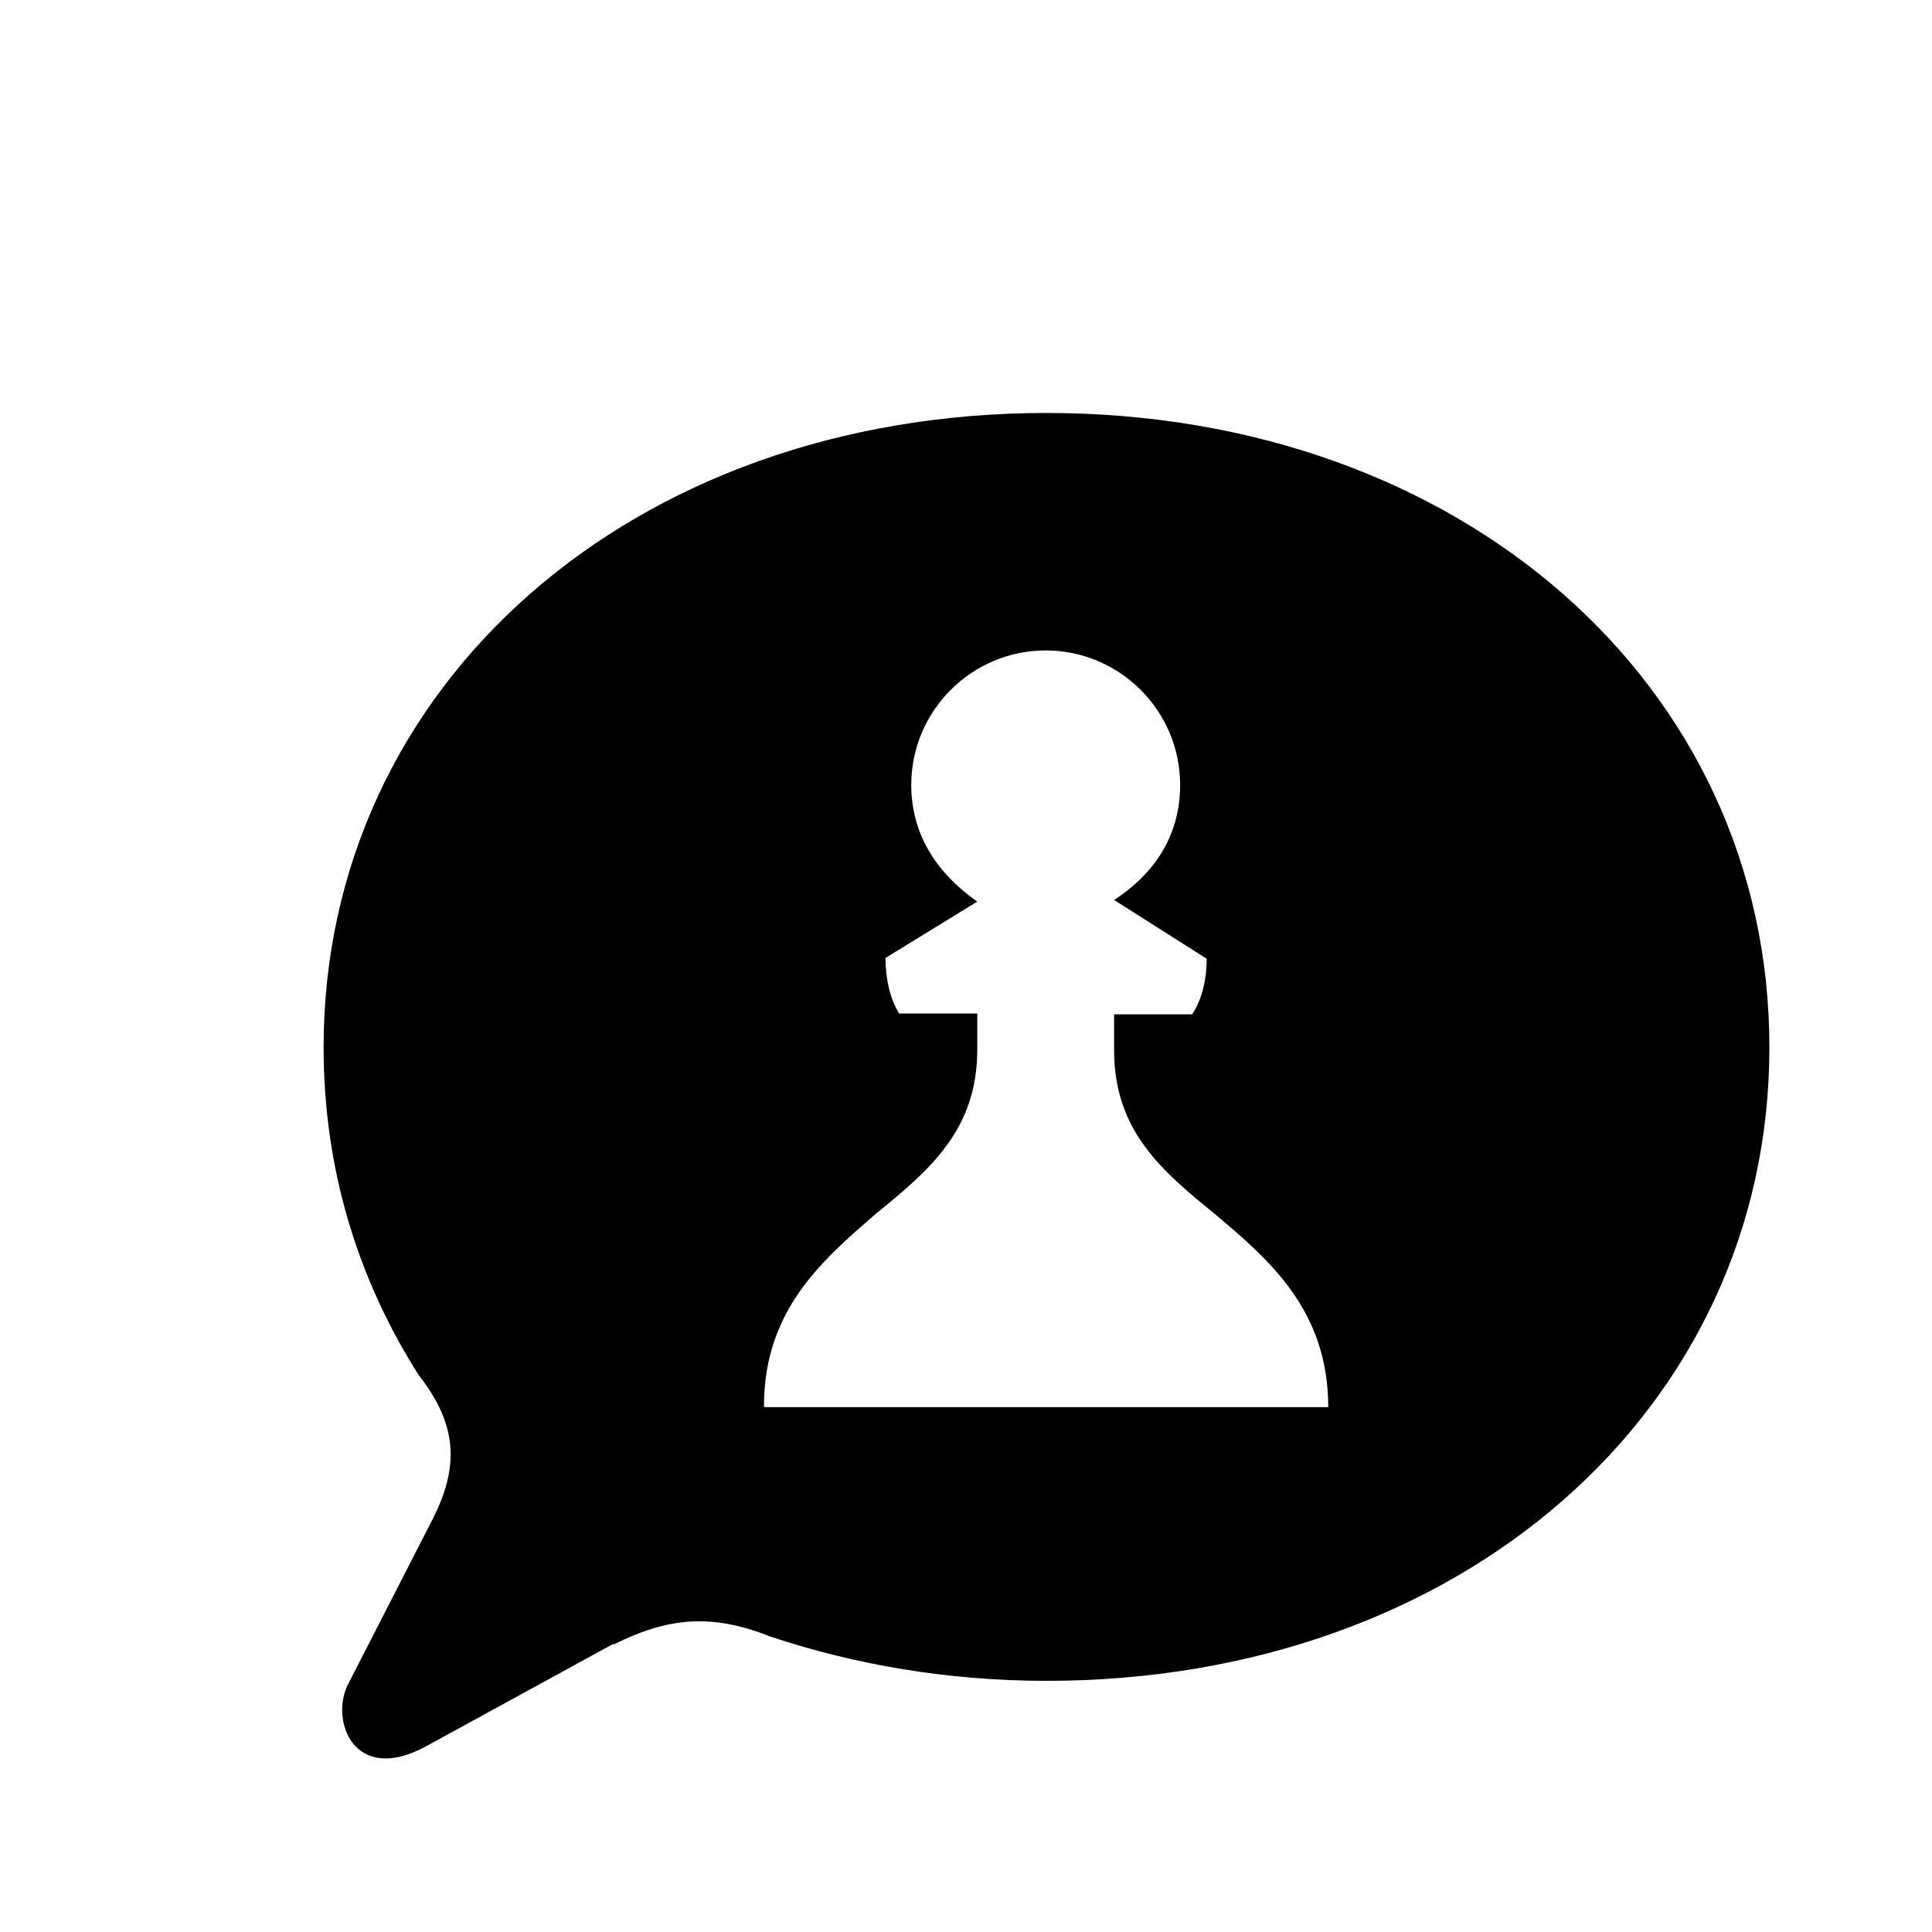
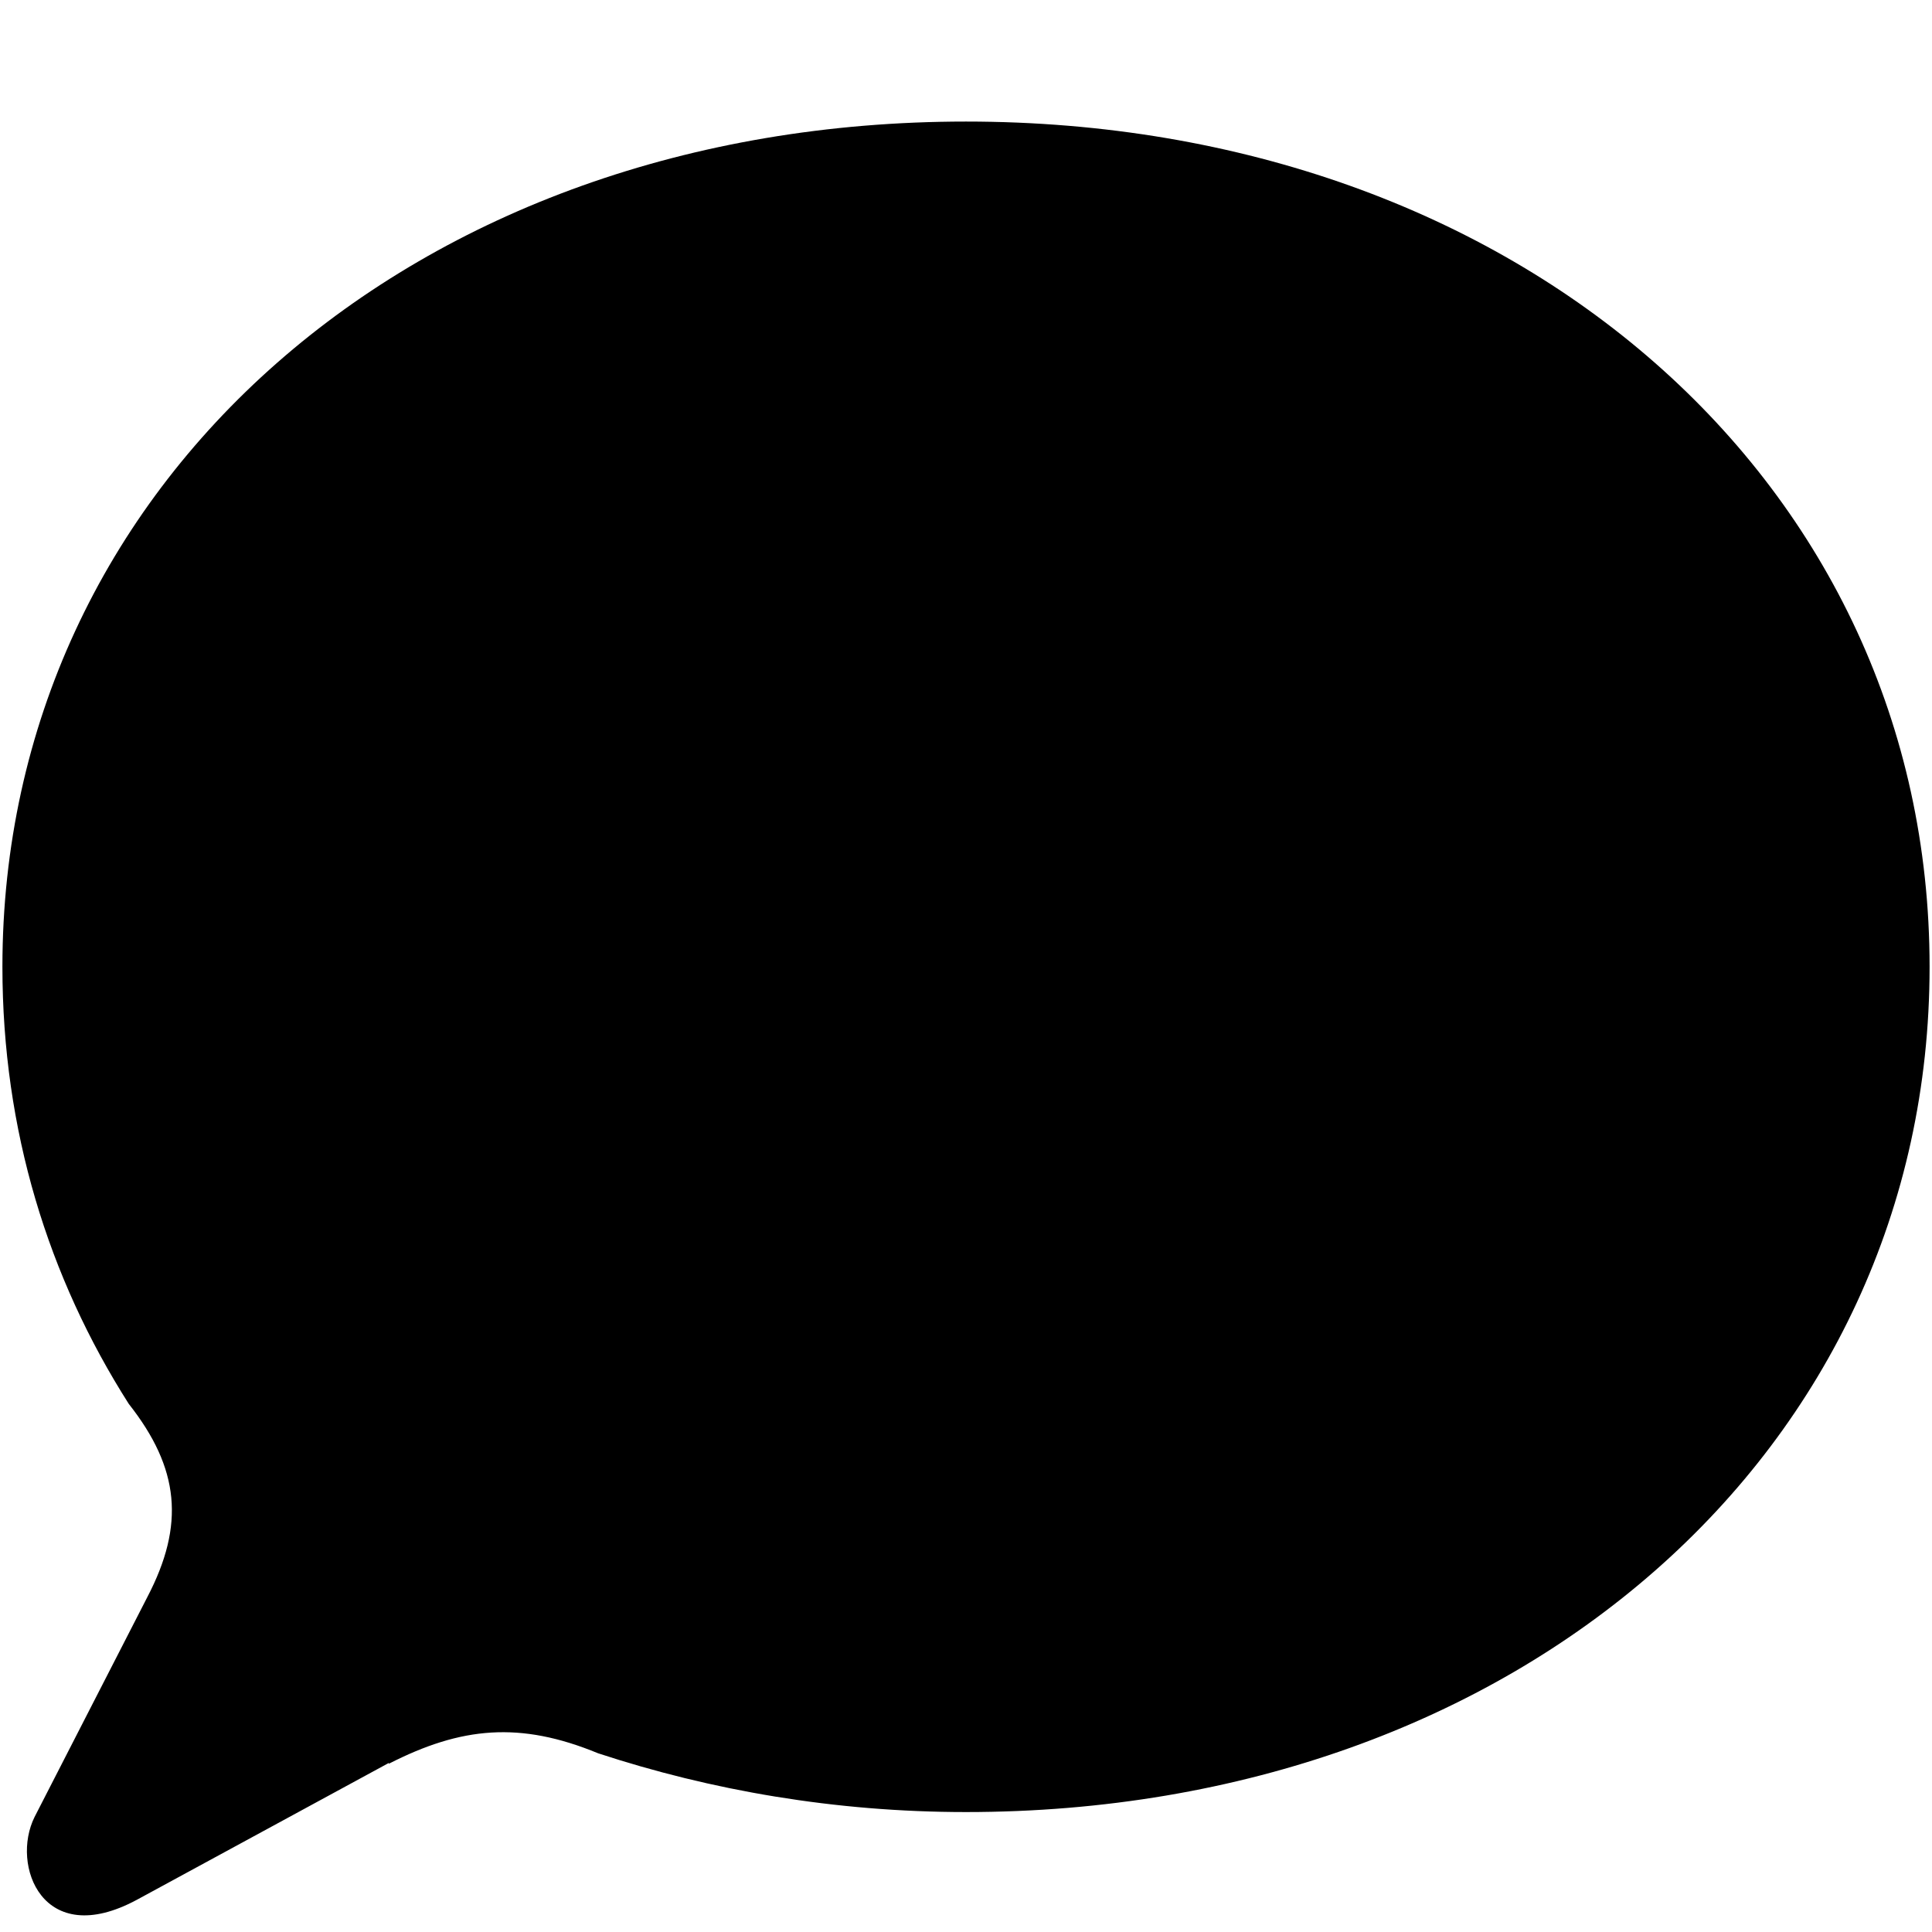
- <svg xmlns="http://www.w3.org/2000/svg" viewBox="0 0 24 24" fill="currentColor">
-   <path d="M7.62,20.42L5.28,21.7C4.4,22.17,4.1,21.38,4.32,20.93L5.37,18.88C5.72,18.2,5.67,17.68,5.2,17.08C4.45,15.9,4.02,14.53,4.02,13.01C4.02,8.51,7.85,5.13,13,5.13C18.15,5.13,21.98,8.51,21.98,13.01C21.98,17.51,18.15,20.88,13,20.88C11.78,20.88,10.62,20.68,9.57,20.33C8.84,20.04,8.3,20.09,7.62,20.43ZM9.5,17.48L16.5,17.48C16.5,16.28,15.77,15.65,15.09,15.08C14.44,14.55,13.84,14.05,13.84,13.05L13.84,12.6L14.81,12.6C14.94,12.4,14.99,12.15,14.99,11.91L13.84,11.18C14.39,10.82,14.66,10.33,14.66,9.75C14.66,8.83,13.91,8.08,12.99,8.08C12.07,8.08,11.32,8.83,11.32,9.75C11.32,10.33,11.6,10.82,12.14,11.2L11,11.9C11,12.14,11.05,12.4,11.17,12.59L12.14,12.59L12.14,13.04C12.14,14.04,11.54,14.54,10.89,15.07C10.22,15.65,9.49,16.27,9.49,17.47Z" />
+ <svg xmlns="http://www.w3.org/2000/svg" viewBox="0 0 24 24">
+   <path d="M4.83,21.9L1.7,23.6C0.53,24.23,0.13,23.17,0.43,22.57L1.83,19.84C2.3,18.94,2.23,18.24,1.6,17.44C0.6,15.87,0.03,14.04,0.03,12.01C0.03,6.01,5.13,1.51,12,1.51C18.87,1.51,23.97,6.01,23.97,12.01C23.97,18.01,18.87,22.51,12,22.51C10.37,22.51,8.83,22.24,7.43,21.78C6.46,21.38,5.73,21.45,4.83,21.91Z" fill="currentColor" />
+   <path d="M7.33,17.97L16.66,17.97C16.66,16.37,15.69,15.54,14.79,14.77C13.92,14.07,13.12,13.4,13.12,12.07L13.12,11.47L14.42,11.47C14.59,11.2,14.65,10.87,14.65,10.54L13.12,9.57C13.85,9.1,14.22,8.44,14.22,7.67C14.22,6.44,13.22,5.44,11.99,5.44C10.76,5.44,9.76,6.44,9.76,7.67C9.76,8.44,10.13,9.1,10.86,9.6L9.33,10.53C9.33,10.86,9.4,11.2,9.56,11.46L10.86,11.46L10.86,12.06C10.86,13.39,10.06,14.06,9.19,14.76C8.29,15.53,7.32,16.36,7.32,17.96Z" fill="currentColor" />
</svg>
